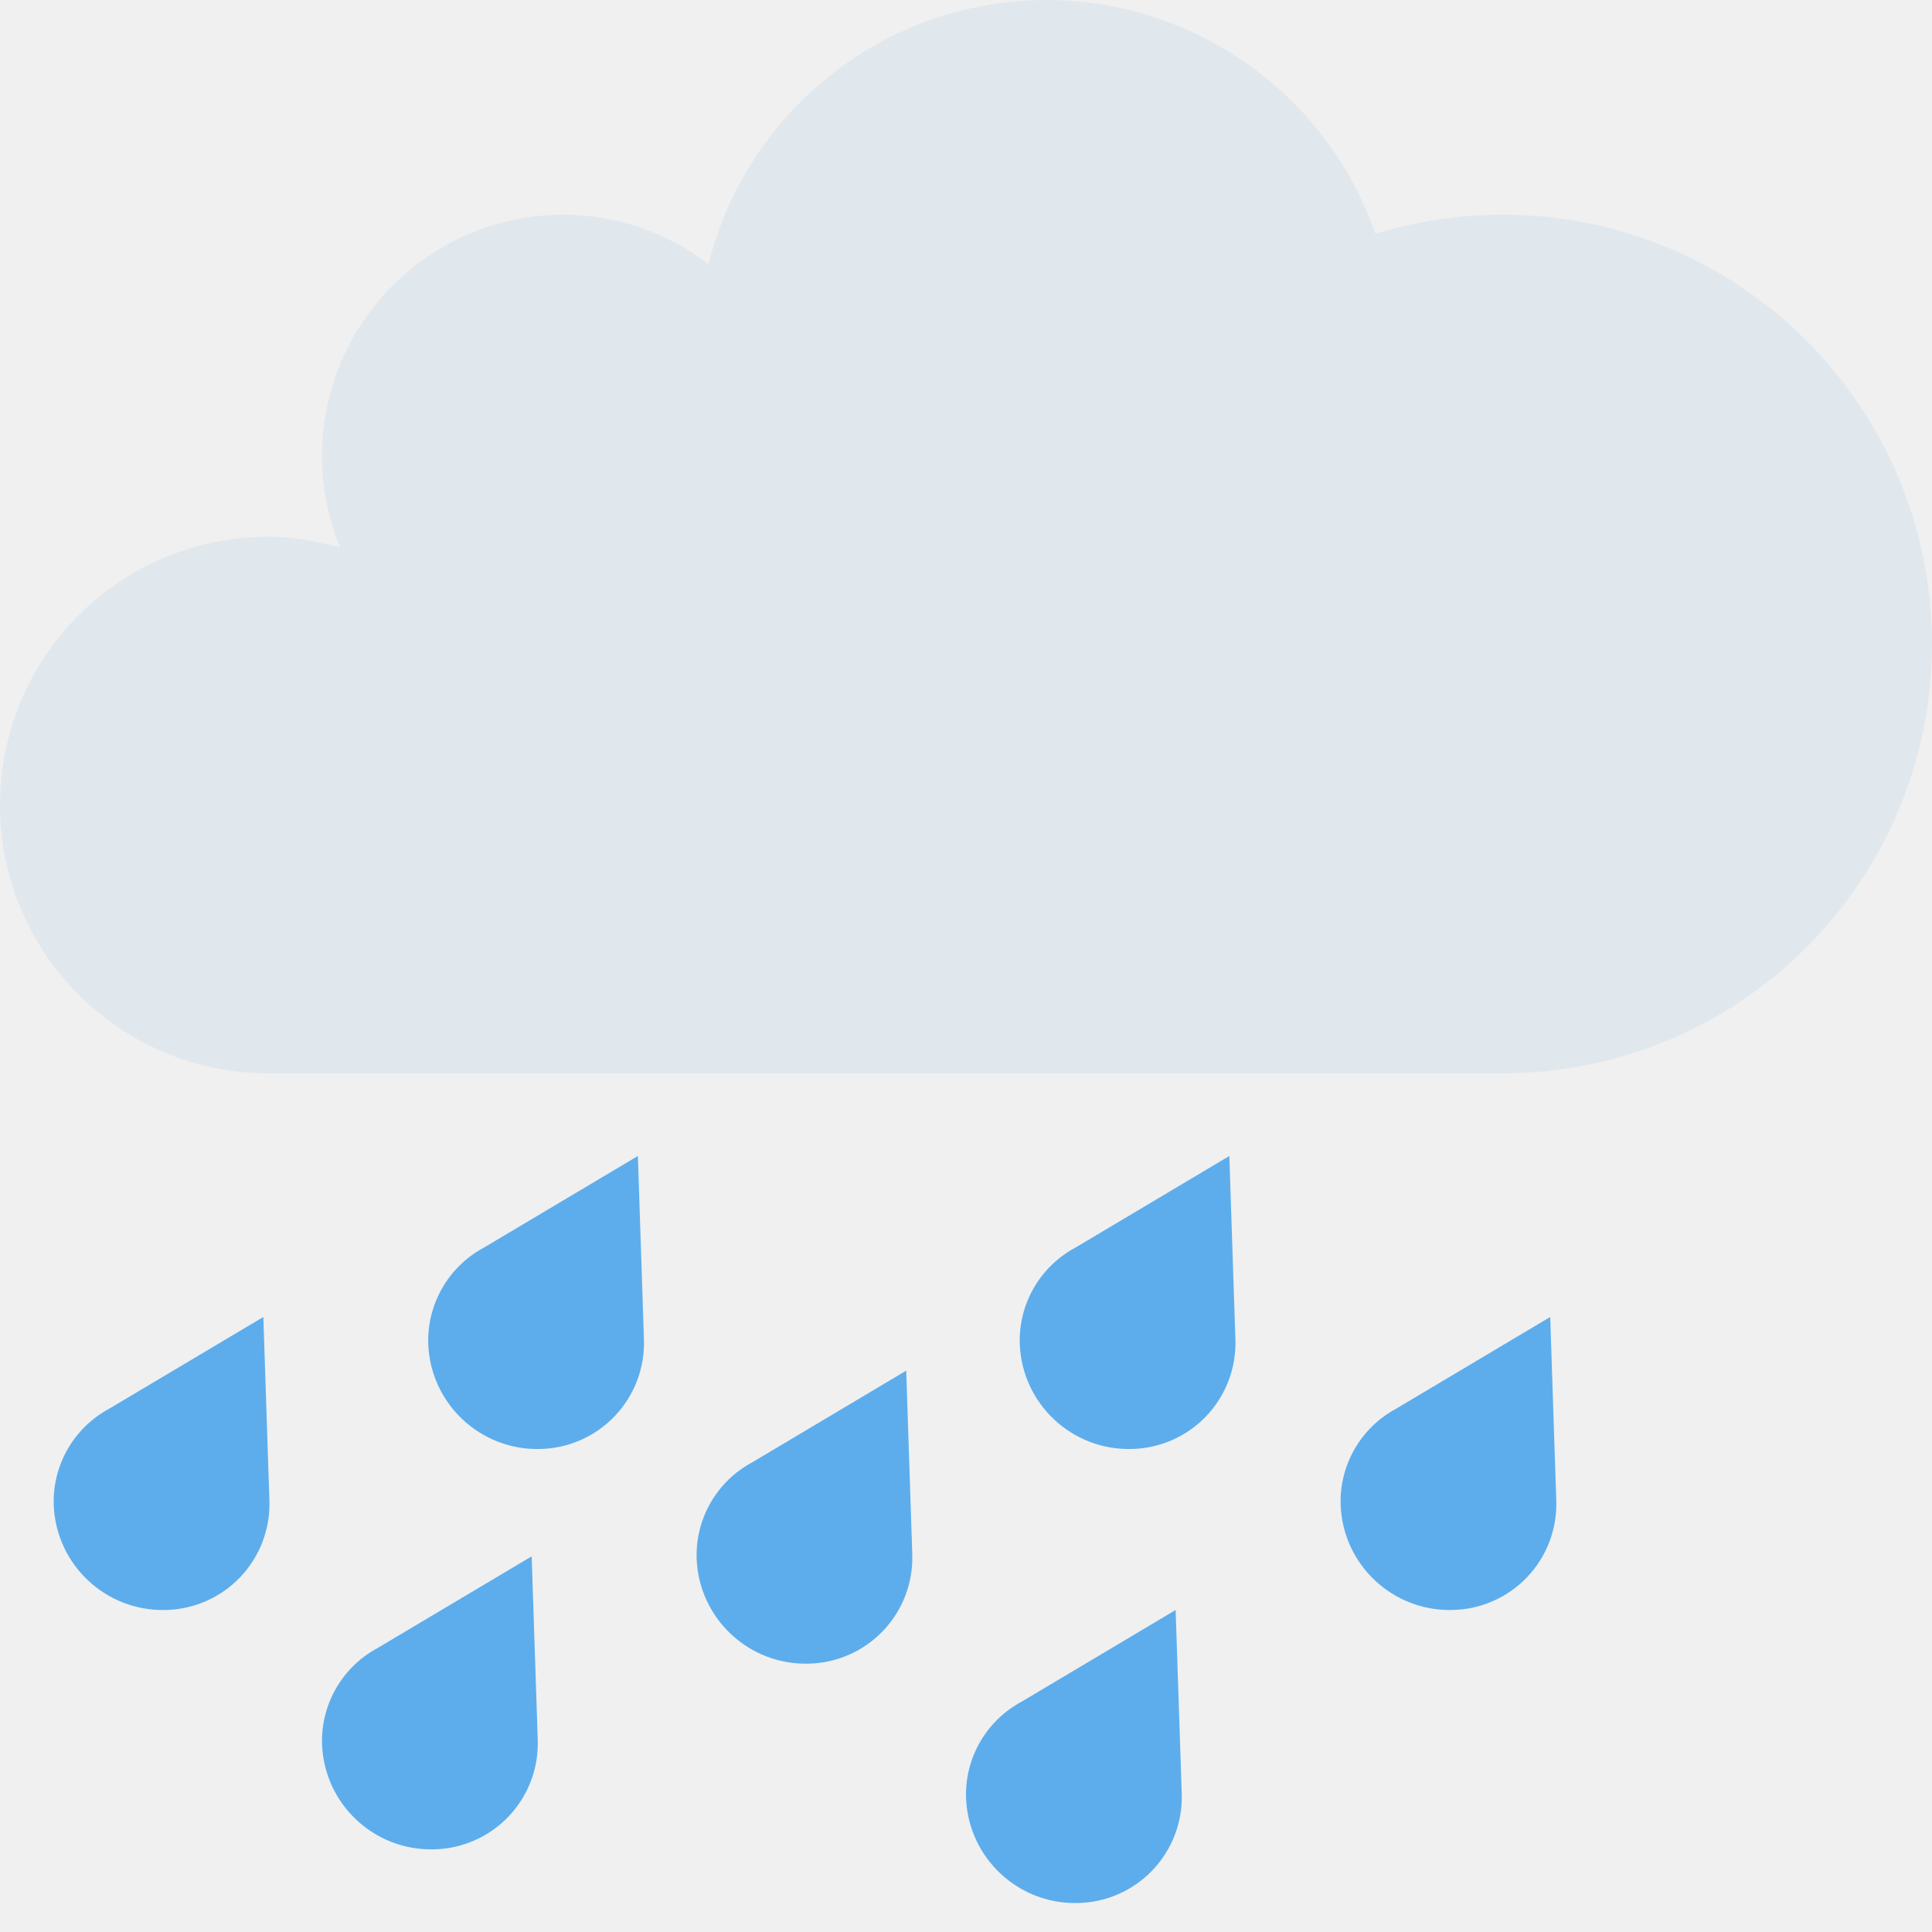
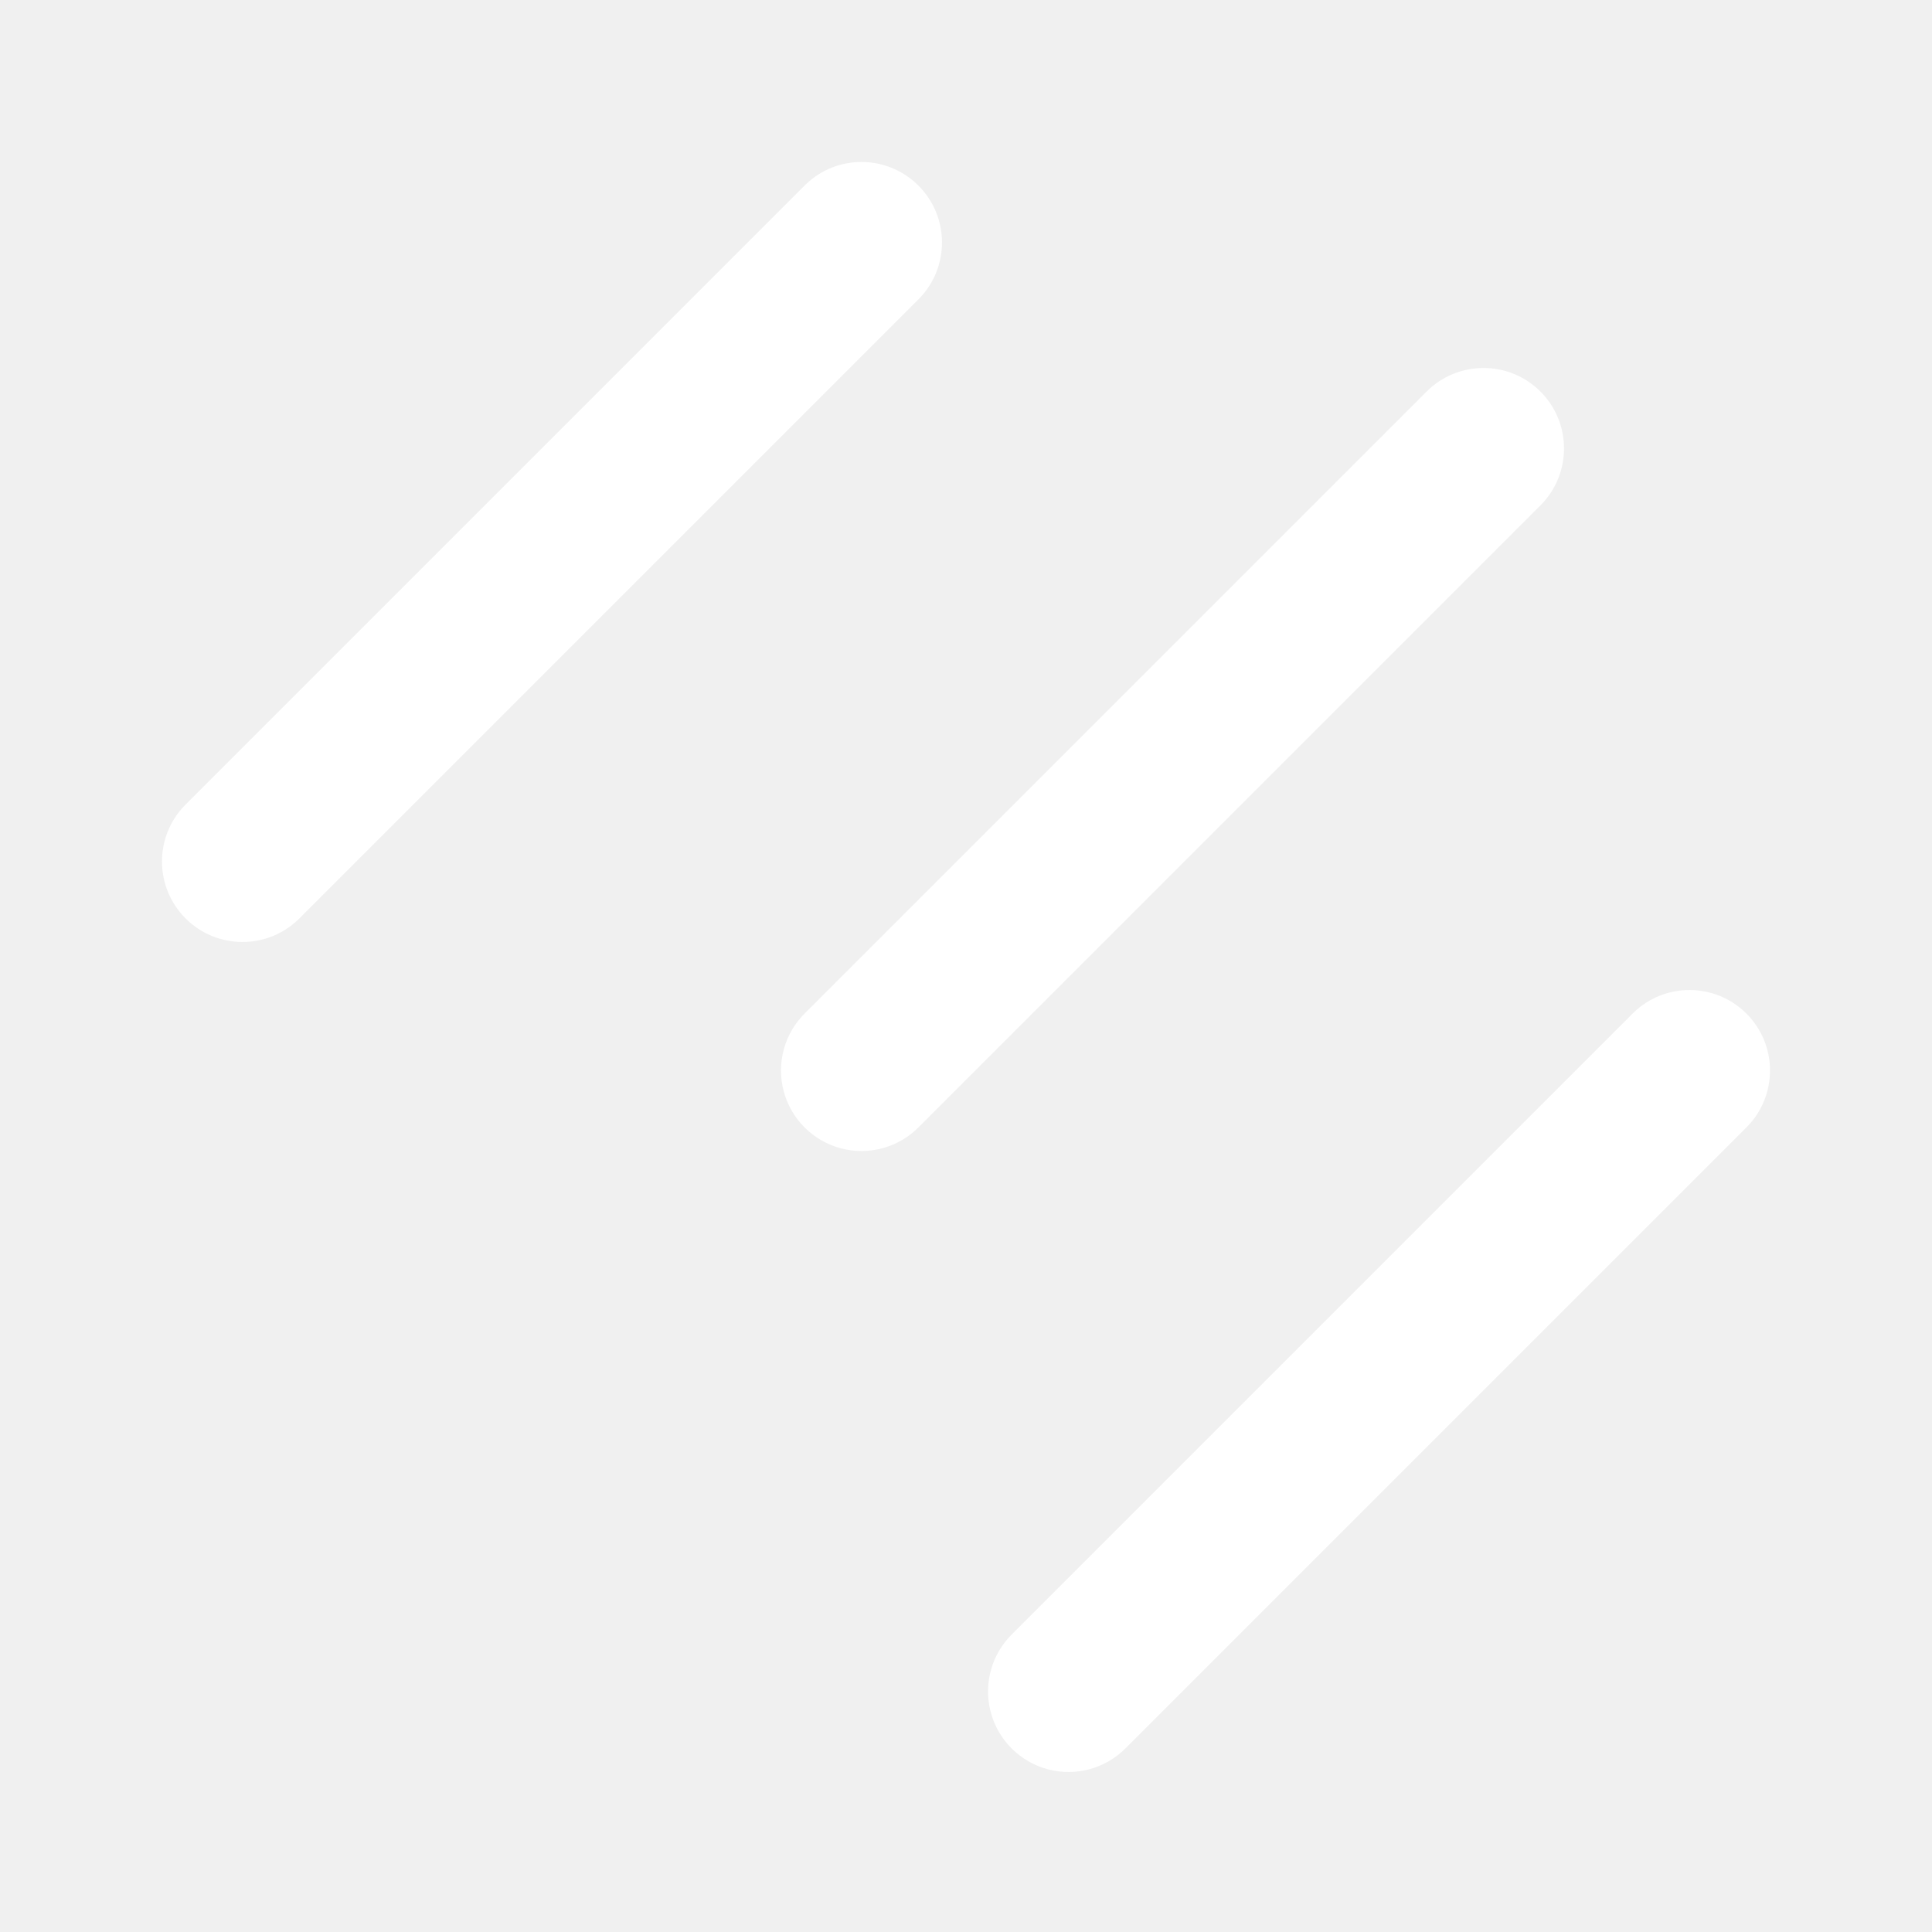
- <svg xmlns="http://www.w3.org/2000/svg" width="800px" height="800px" viewBox="0 0 36 36" aria-hidden="true" role="img" class="iconify iconify--twemoji" preserveAspectRatio="xMidYMid meet">
-   <path fill="#E1E8ED" d="M28 4c-.825 0-1.62.125-2.369.357A6.498 6.498 0 0 0 19.5 0c-3.044 0-5.592 2.096-6.299 4.921A4.459 4.459 0 0 0 10.5 4A4.5 4.5 0 0 0 6 8.5c0 .604.123 1.178.339 1.704A4.98 4.98 0 0 0 5 10c-2.762 0-5 2.238-5 5s2.238 5 5 5h23a8 8 0 1 0 0-16z" />
-   <path fill="#5DADEC" d="M11.999 24.961l-.113-3.421l-2.87 1.708a1.966 1.966 0 0 0-1.036 1.799A2.033 2.033 0 0 0 10.056 27a1.975 1.975 0 0 0 1.943-2.039zm-1.979 7.46L9.907 29l-2.87 1.708a1.966 1.966 0 0 0-1.036 1.799a2.033 2.033 0 0 0 2.076 1.953a1.974 1.974 0 0 0 1.943-2.039zm-5-4.46l-.113-3.421l-2.87 1.708a1.966 1.966 0 0 0-1.036 1.799A2.034 2.034 0 0 0 3.077 30a1.974 1.974 0 0 0 1.943-2.039zm18-3l-.113-3.421l-2.869 1.708a1.964 1.964 0 0 0-1.036 1.799A2.033 2.033 0 0 0 21.078 27a1.974 1.974 0 0 0 1.942-2.039zm-6.021 4l-.113-3.421l-2.869 1.708a1.964 1.964 0 0 0-1.036 1.799A2.033 2.033 0 0 0 15.057 31a1.974 1.974 0 0 0 1.942-2.039zm5.021 4.46L21.906 30l-2.869 1.708a1.964 1.964 0 0 0-1.036 1.799a2.033 2.033 0 0 0 2.076 1.953a1.974 1.974 0 0 0 1.943-2.039zm6.979-5.46l-.113-3.421l-2.869 1.708a1.964 1.964 0 0 0-1.036 1.799A2.033 2.033 0 0 0 27.057 30a1.974 1.974 0 0 0 1.942-2.039z" />
+ <svg xmlns="http://www.w3.org/2000/svg" fill="#ffffff" width="800px" height="800px" viewBox="0 0 24 24">
+   <g id="SVGRepo_bgCarrier" stroke-width="0" />
+   <g id="SVGRepo_tracerCarrier" stroke-linecap="round" stroke-linejoin="round" />
+   <g id="SVGRepo_iconCarrier">
+     <path d="M11.421,3.707,3.707,11.421a1,1,0,0,1-1.414-1.414l7.714-7.714a1,1,0,0,1,1.414,1.414Zm7.715,1.157a1,1,0,0,0-1.414,0l-7.715,7.715a1,1,0,1,0,1.414,1.414l7.715-7.715A1,1,0,0,0,19.136,4.864Zm1.157,7.715-7.714,7.714a1,1,0,1,0,1.414,1.414l7.714-7.714a1,1,0,0,0-1.414-1.414Z" />
+   </g>
</svg>
